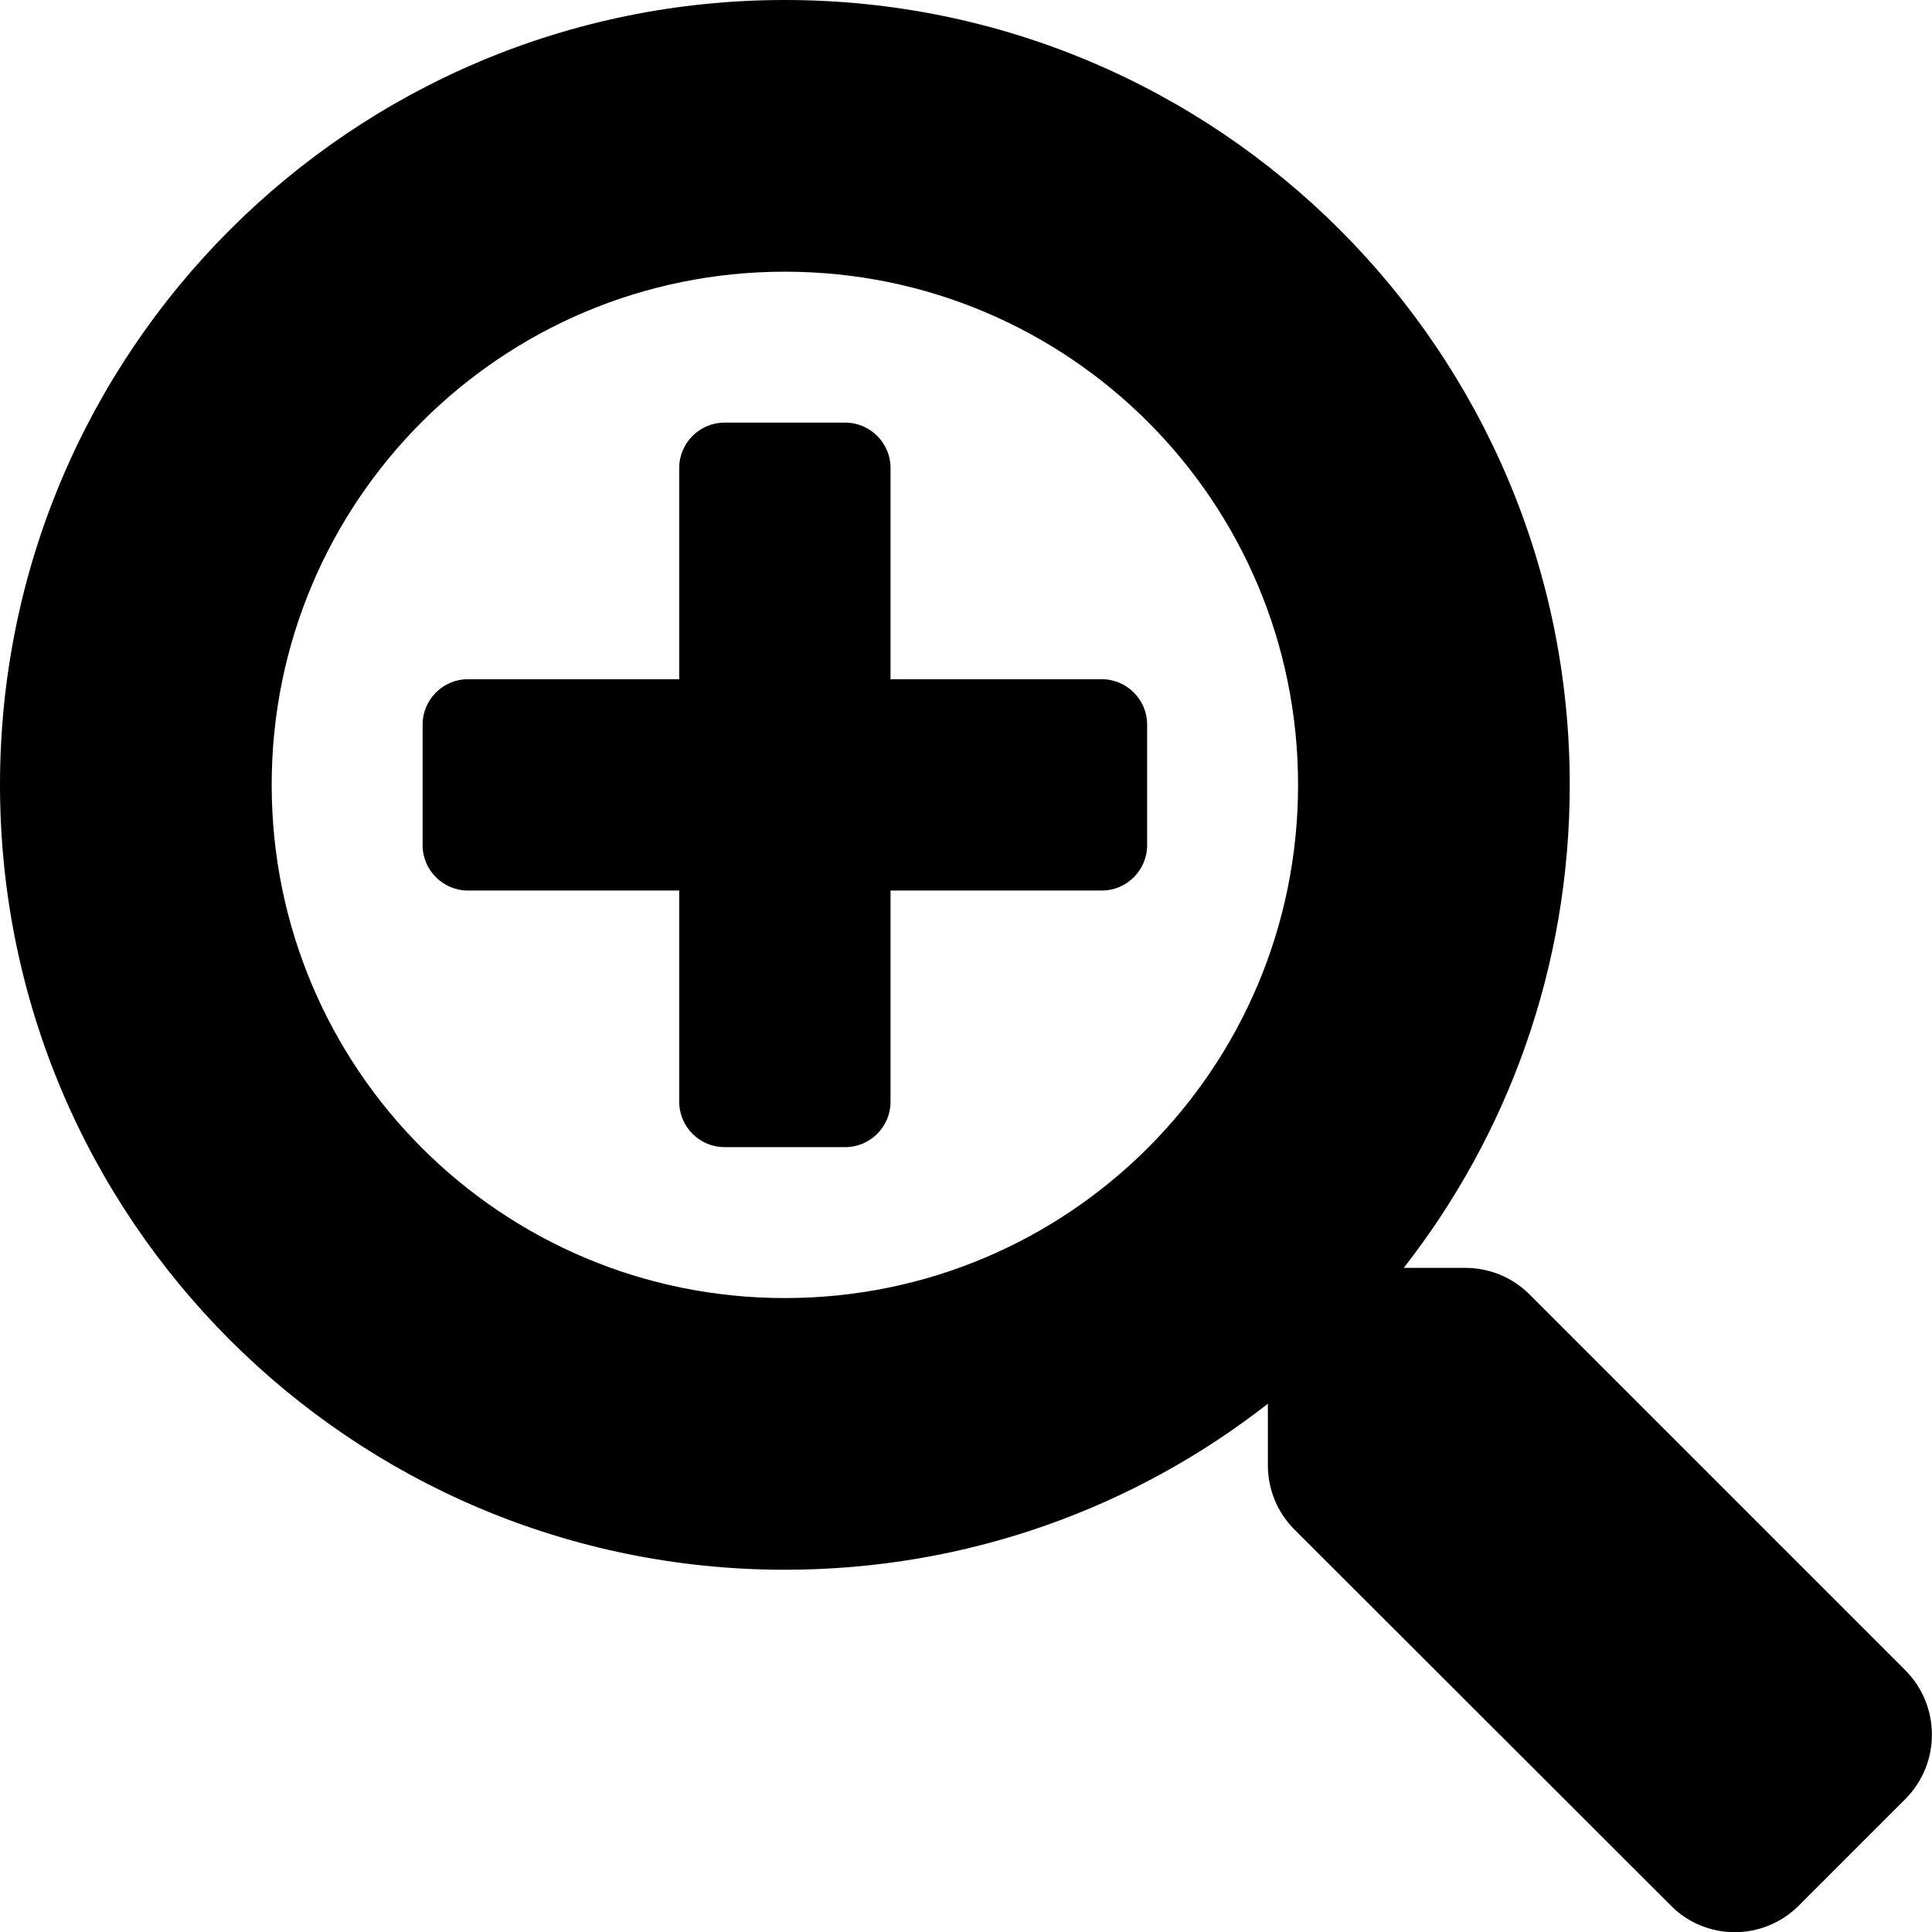
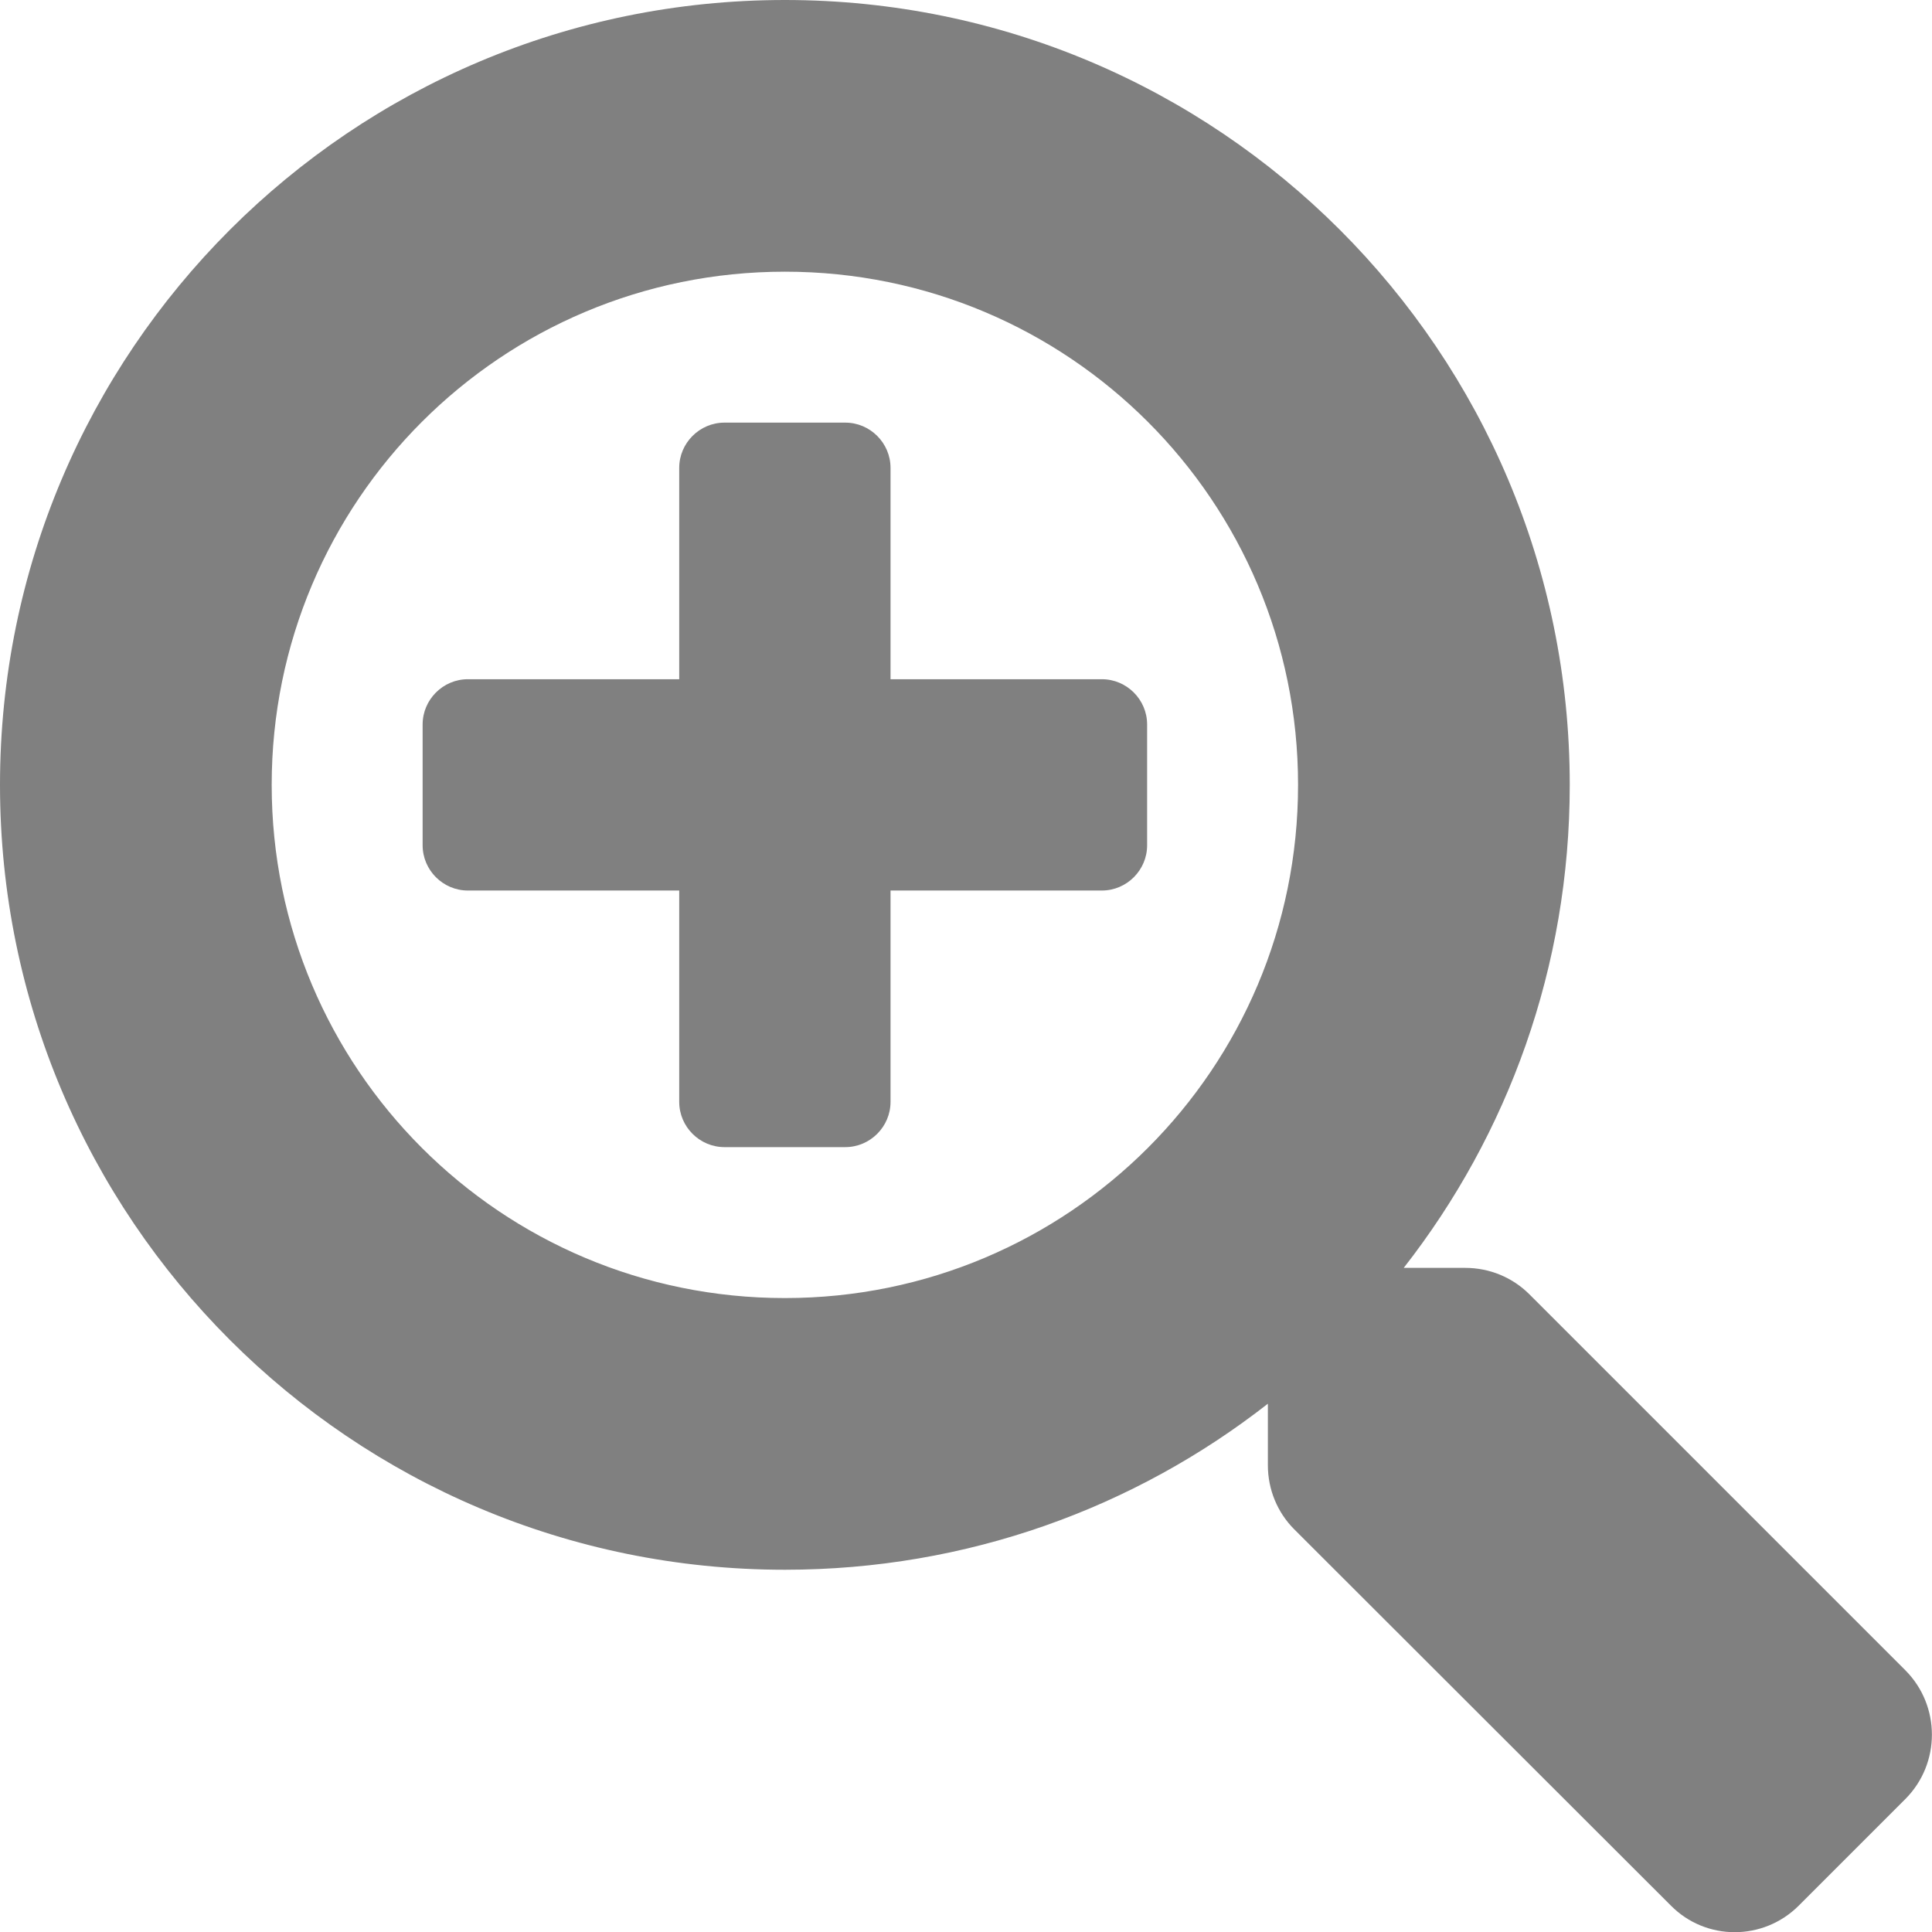
- <svg xmlns="http://www.w3.org/2000/svg" aria-hidden="true" focusable="false" data-prefix="fas" data-icon="search-plus" class="svg-inline--fa fa-search-plus fa-w-16" role="img" viewBox="0 0 512 512">
-   <path fill="currentColor" d="M304 192v32c0 6.6-5.4 12-12 12h-56v56c0 6.6-5.4 12-12 12h-32c-6.6 0-12-5.4-12-12v-56h-56c-6.6 0-12-5.4-12-12v-32c0-6.6 5.4-12 12-12h56v-56c0-6.6 5.4-12 12-12h32c6.6 0 12 5.4 12 12v56h56c6.6 0 12 5.4 12 12zm201 284.7L476.7 505c-9.4 9.4-24.6 9.4-33.9 0L343 405.3c-4.5-4.5-7-10.6-7-17V372c-35.3 27.6-79.7 44-128 44C93.1 416 0 322.9 0 208S93.1 0 208 0s208 93.1 208 208c0 48.3-16.4 92.7-44 128h16.3c6.4 0 12.5 2.5 17 7l99.7 99.7c9.3 9.4 9.3 24.6 0 34zM344 208c0-75.2-60.8-136-136-136S72 132.8 72 208s60.8 136 136 136 136-60.8 136-136z" />
+ <svg xmlns="http://www.w3.org/2000/svg" aria-hidden="true" focusable="false" data-prefix="fas" data-icon="search-plus" class="svg-inline--fa fa-search-plus fa-w-16" role="img" viewBox="0 0 512 512" width="100%" height="100%">
+   <path fill="grey" d="M304 192v32c0 6.6-5.4 12-12 12h-56v56c0 6.6-5.4 12-12 12h-32c-6.6 0-12-5.4-12-12v-56h-56c-6.6 0-12-5.4-12-12v-32c0-6.6 5.4-12 12-12h56v-56c0-6.6 5.4-12 12-12h32c6.6 0 12 5.4 12 12v56h56c6.6 0 12 5.4 12 12zm201 284.7L476.7 505c-9.4 9.4-24.6 9.4-33.9 0L343 405.3c-4.5-4.5-7-10.6-7-17V372c-35.3 27.6-79.7 44-128 44C93.1 416 0 322.9 0 208S93.1 0 208 0s208 93.1 208 208c0 48.3-16.4 92.7-44 128h16.3c6.4 0 12.5 2.5 17 7l99.7 99.7c9.3 9.4 9.3 24.6 0 34zM344 208c0-75.2-60.8-136-136-136S72 132.8 72 208s60.8 136 136 136 136-60.8 136-136z" />
</svg>
